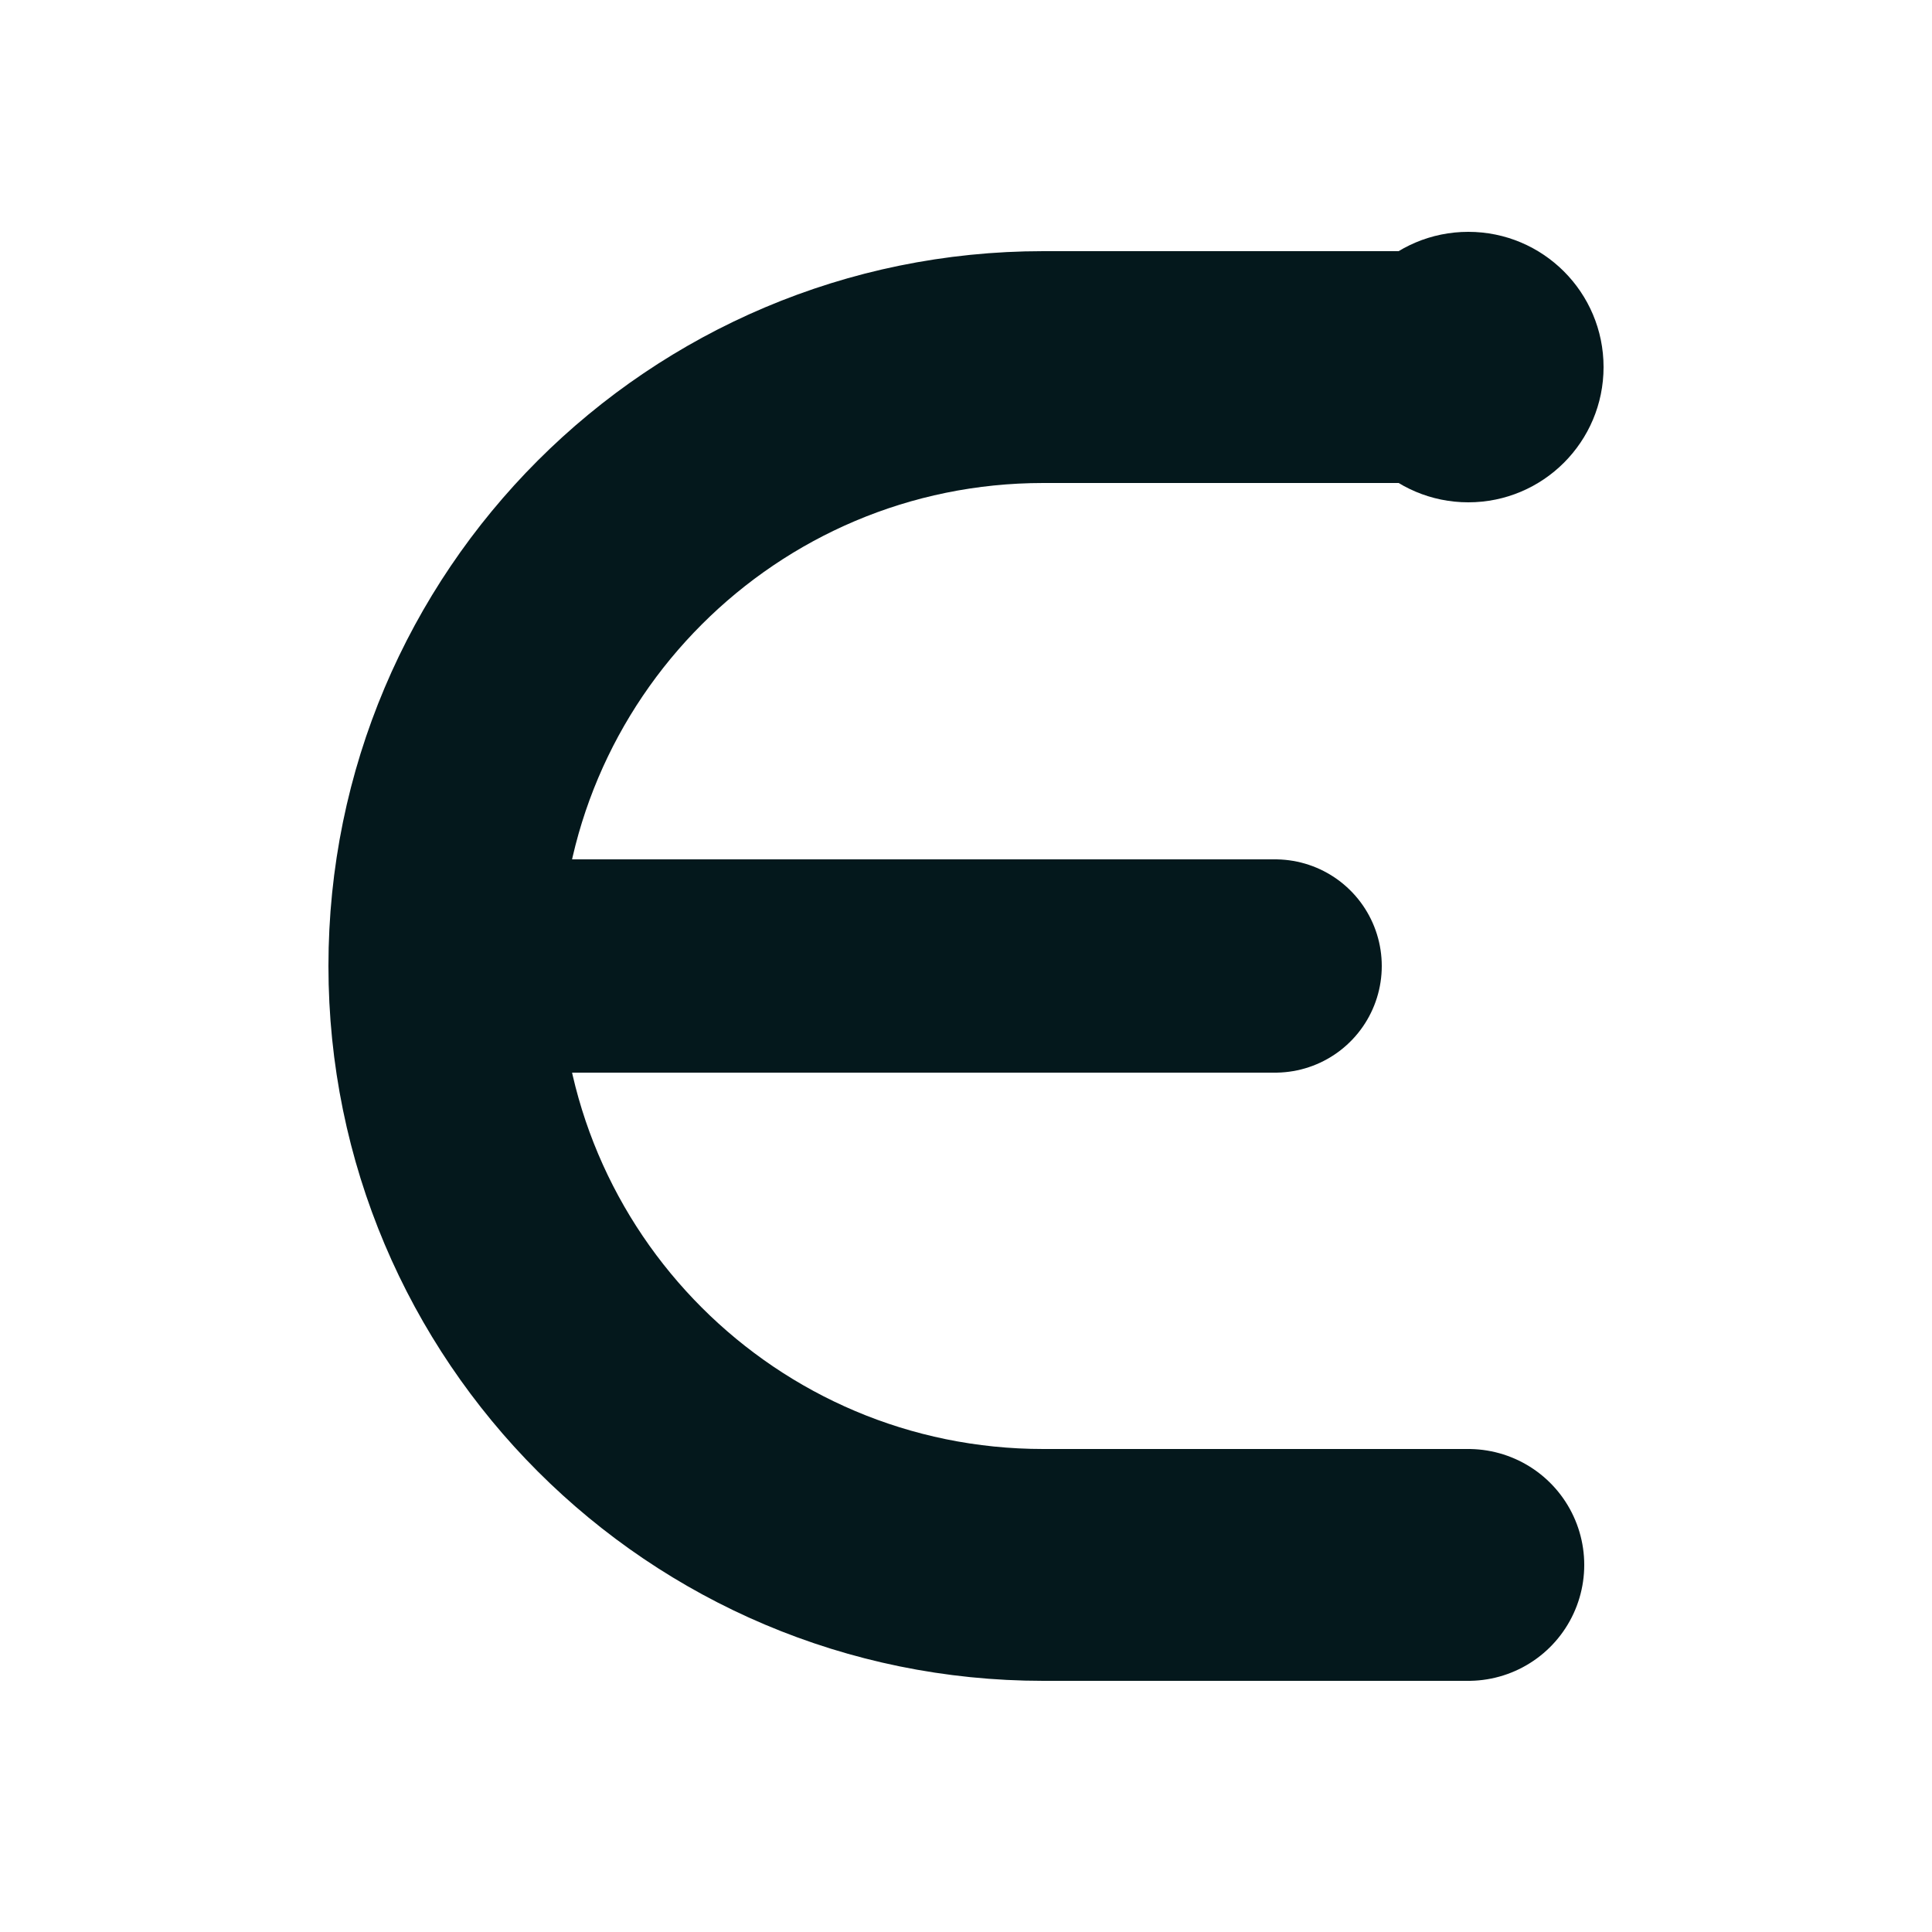
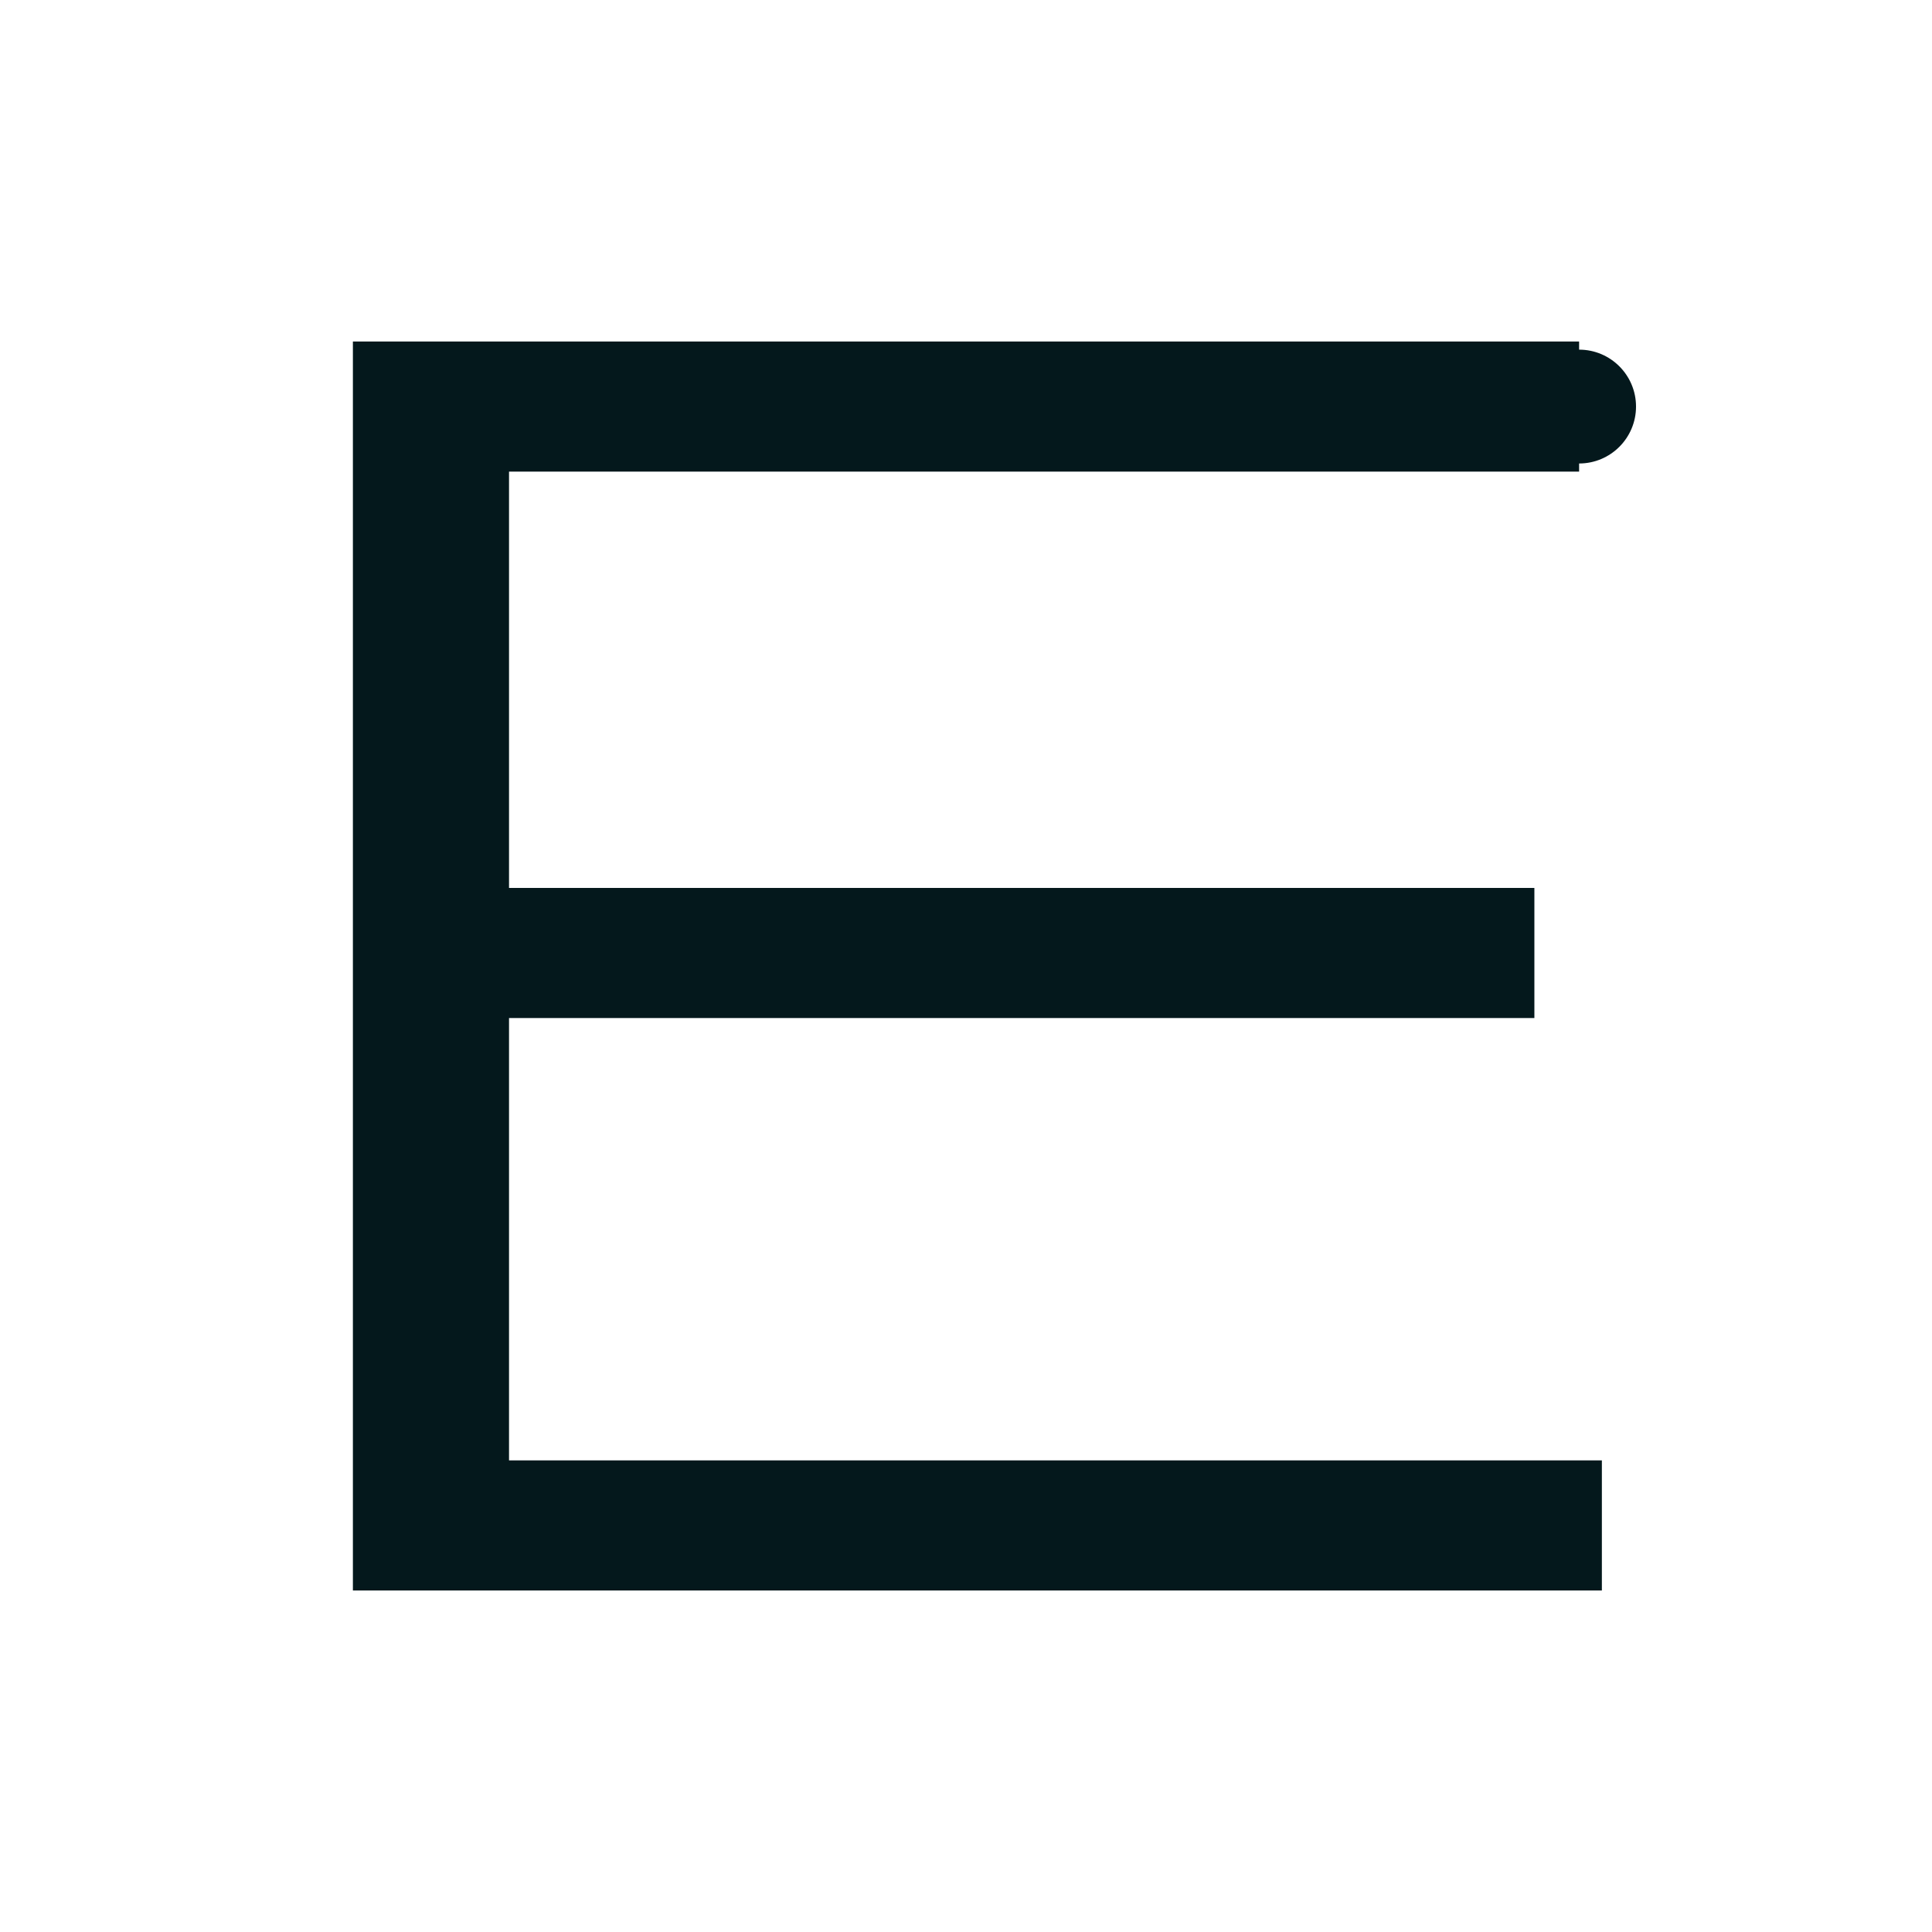
- <svg xmlns="http://www.w3.org/2000/svg" viewBox="0 0 100 100" role="img" aria-label="Eden">
+ <svg xmlns="http://www.w3.org/2000/svg" viewBox="0 0 2376 2376" role="img" aria-label="Eden">
  <defs />
-   <path d="M76 19 H54 A31 31 0 0 0 54 81 H76" fill="none" stroke="#04181c" stroke-width="12" stroke-linecap="round" stroke-linejoin="round" />
-   <path d="M29 50 H66" stroke="#04181c" stroke-width="11.04" stroke-linecap="round" />
-   <circle cx="76" cy="19" r="7" fill="#04181c" />
+   <g transform="translate(434.0 420)">
+     <path d="M0 1536V0H1508V160H192V672H1453V832H192V1376H1536V1536Z" fill="#04181c" />
+     <circle cx="1508" cy="80" r="70" fill="#04181c" />
+   </g>
</svg>
